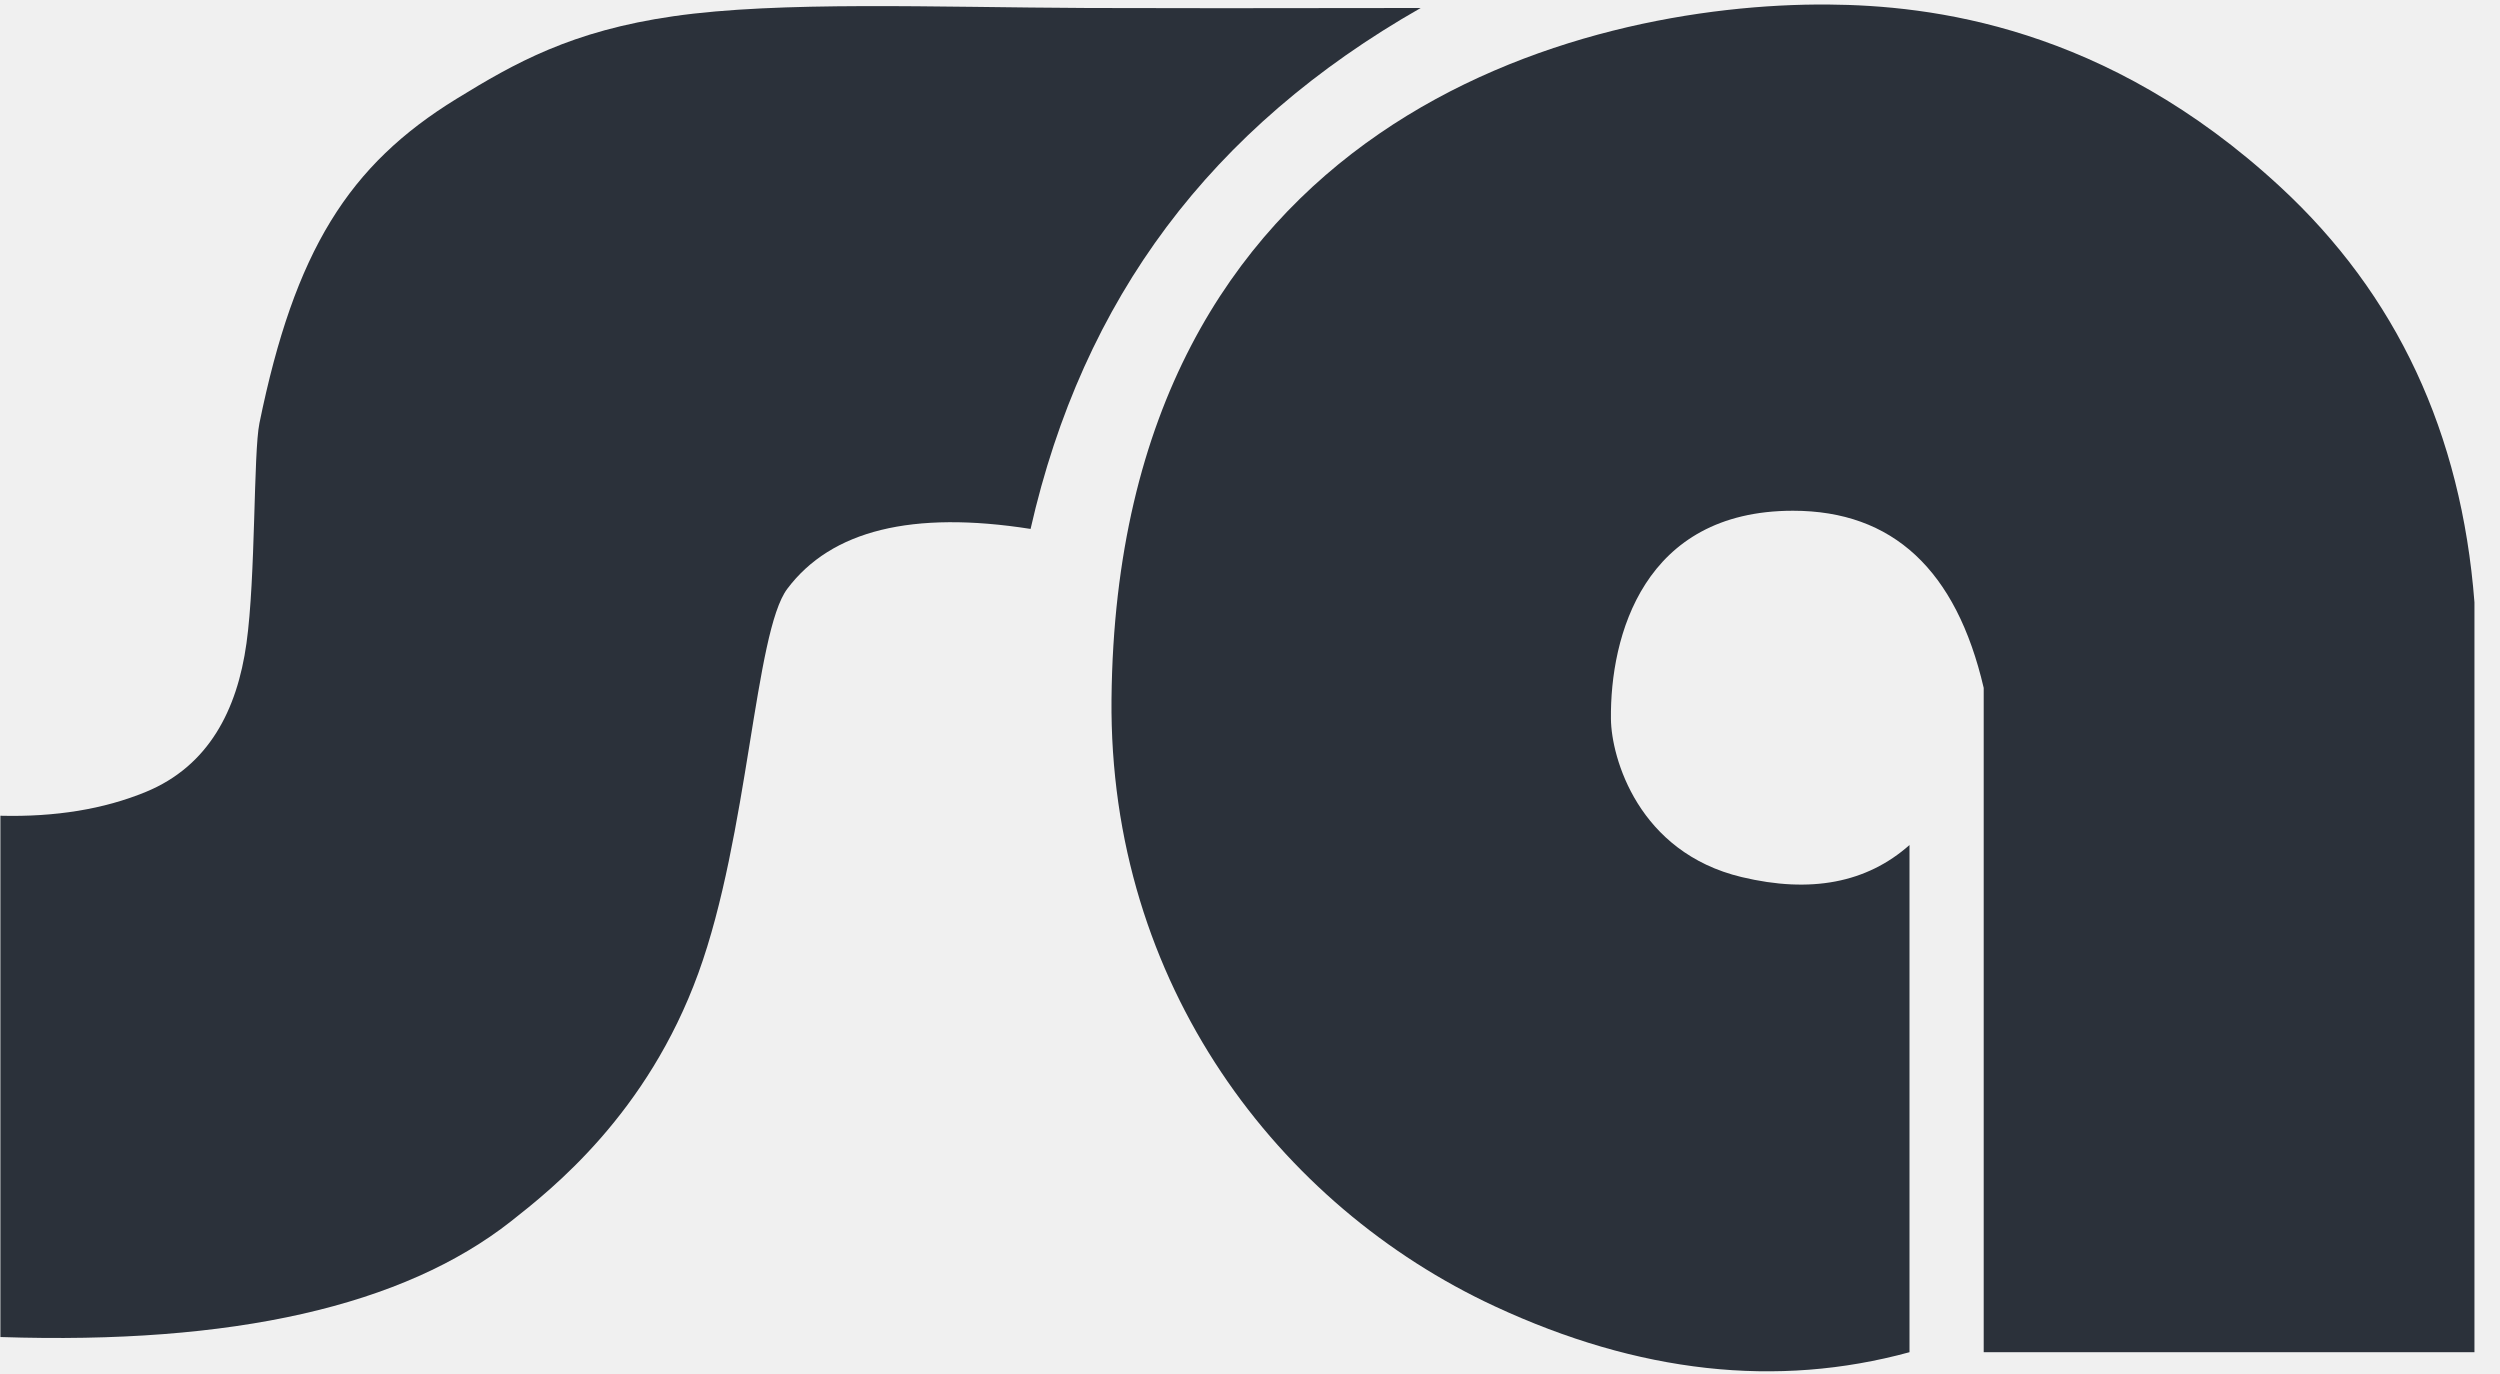
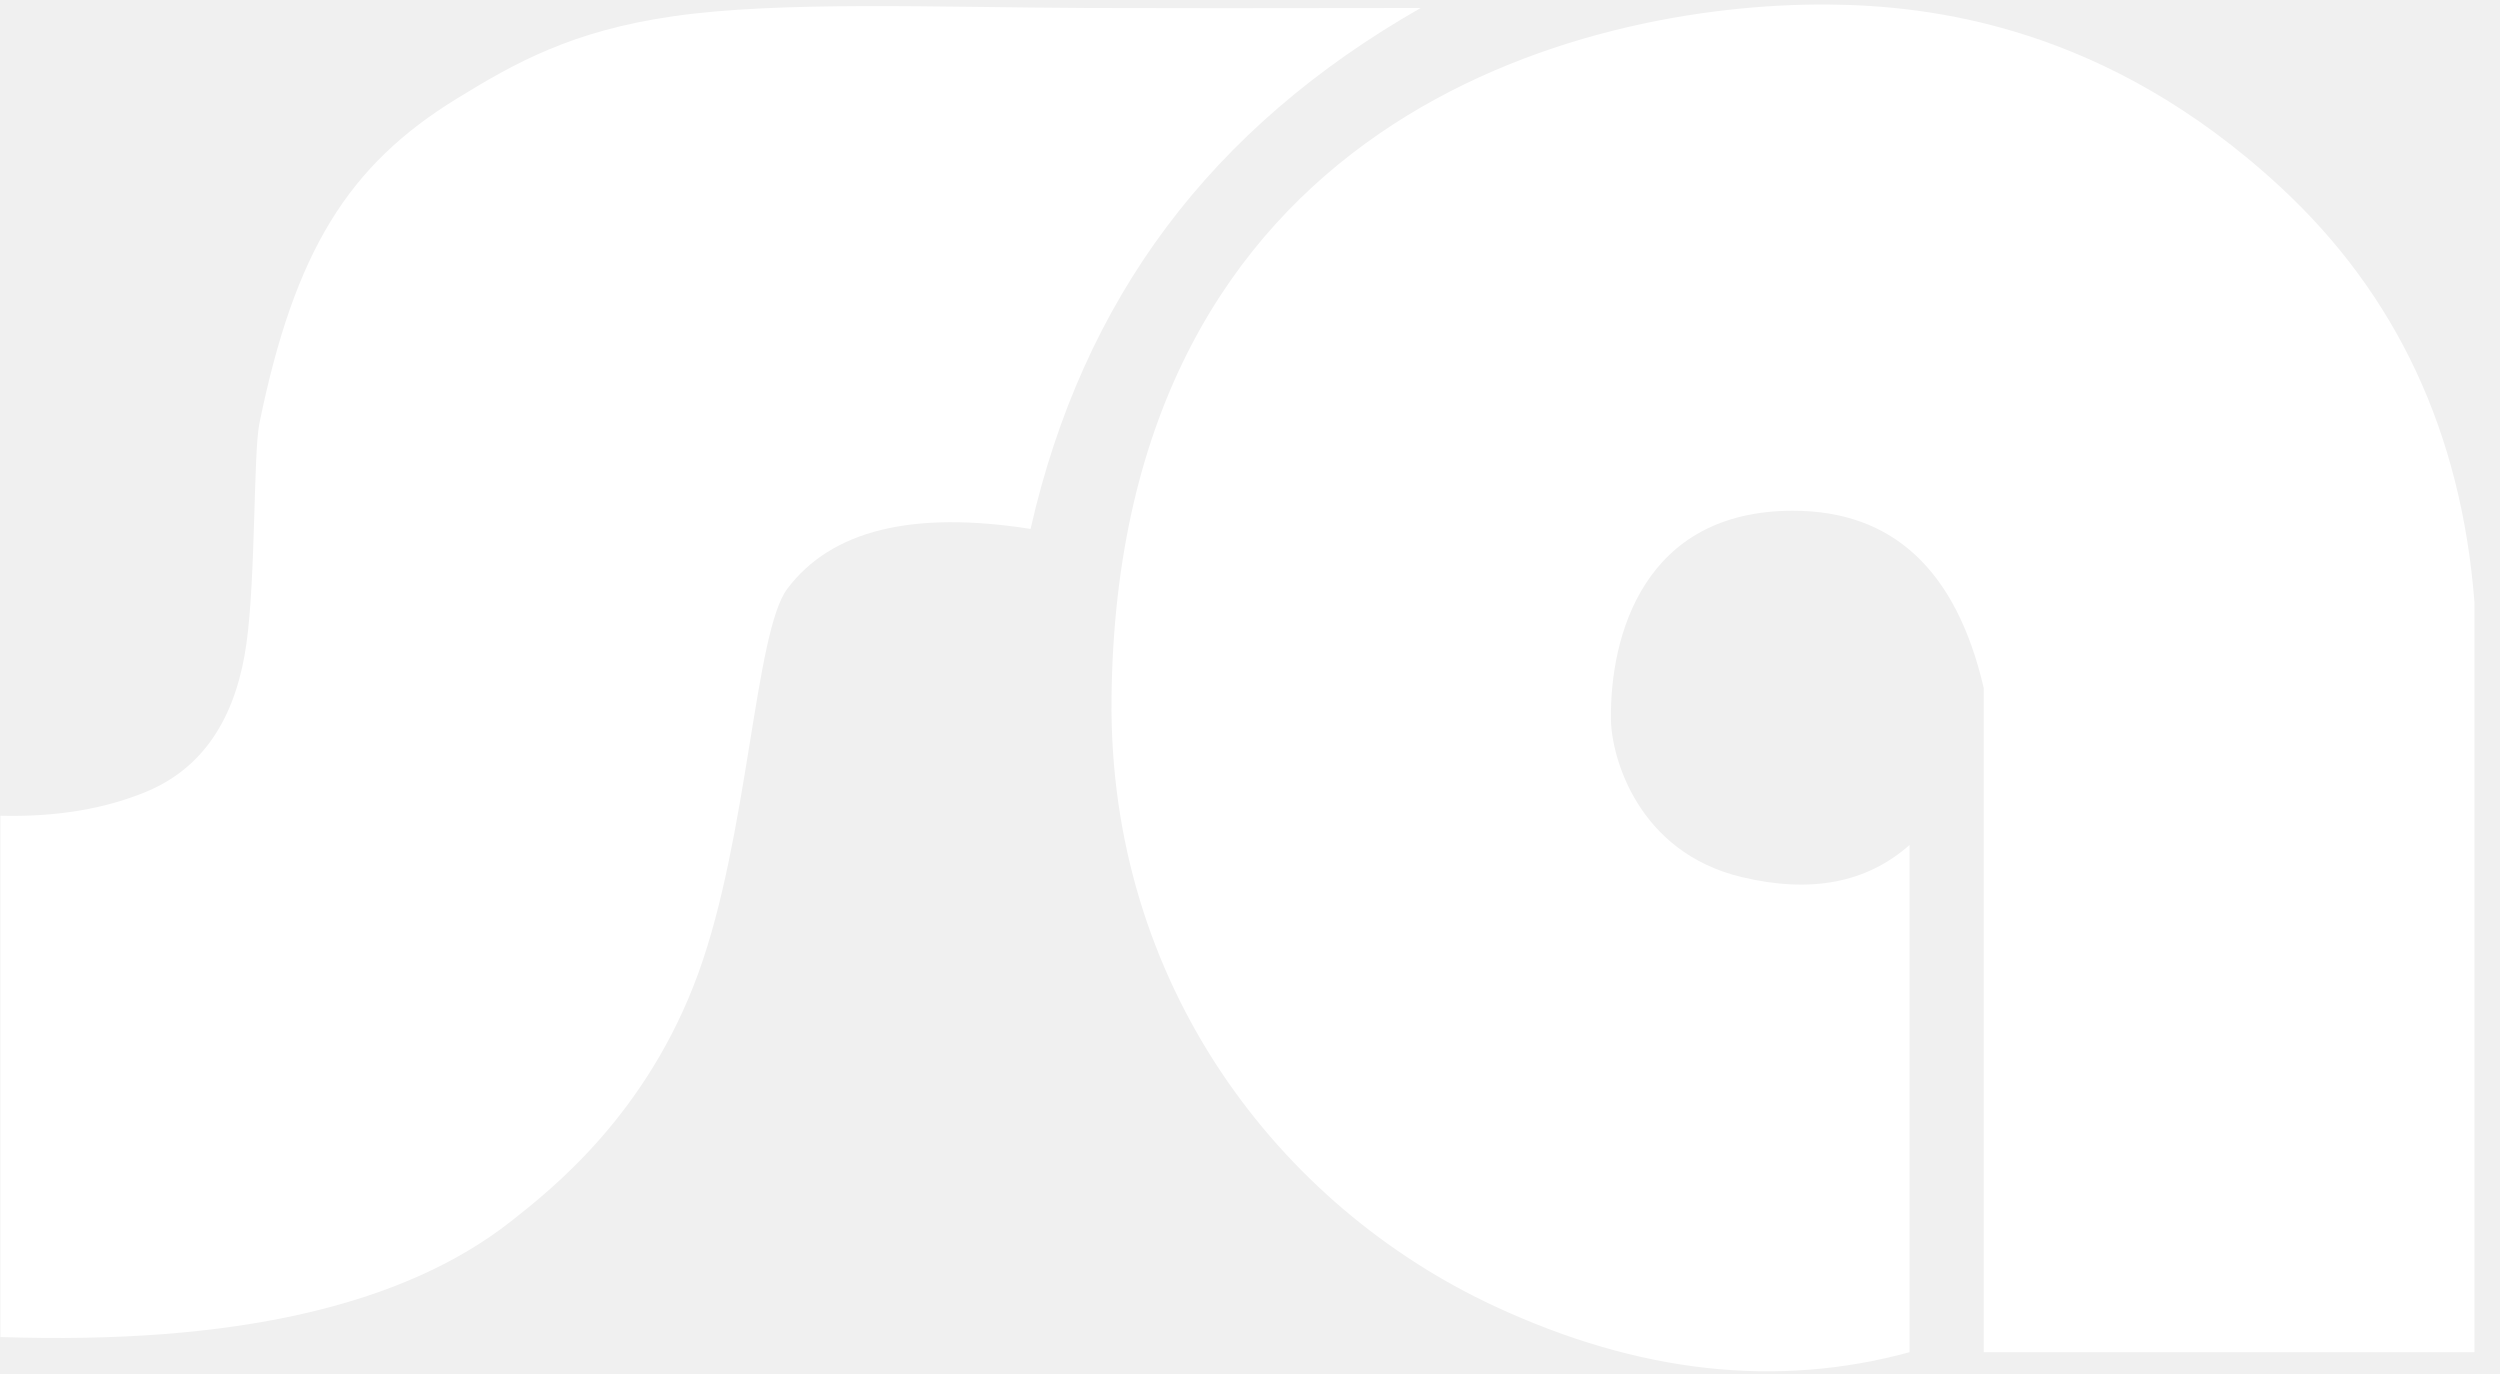
<svg xmlns="http://www.w3.org/2000/svg" width="91px" height="50px" viewBox="0 0 91 50" version="1.1">
  <defs />
  <g id="Page-1" stroke="none" stroke-width="1" fill="none" fill-rule="evenodd">
-     <g id="salogo" fill="#2B313A">
+     <g id="salogo" fill="#FFFFFF">
      <path d="M0.015,29.693 L0.015,48.668 C8.48,48.949 14.677,47.544 18.605,44.452 C20.101,43.275 23.559,40.544 25.421,35.42 C27.242,30.411 27.471,23.012 28.657,21.433 C30.256,19.303 33.208,18.577 37.513,19.253 C38.463,15.065 40.113,11.401 42.463,8.261 C44.814,5.122 47.897,2.465 51.713,0.291 C46.075,0.301 42.036,0.301 39.595,0.291 C33.999,0.266 28.383,0.035 24.518,0.59 C20.808,1.123 18.748,2.287 16.62,3.595 C12.695,6.006 10.726,9.118 9.443,15.406 C9.223,16.481 9.31,20.998 8.971,23.42 C8.633,25.843 7.597,27.882 5.31,28.825 C3.785,29.453 2.02,29.743 0.015,29.693 Z" id="Path" />
      <path d="M72.207,49.22 L90.07,49.22 L90.07,21.923 C89.594,15.762 87.239,10.722 83.004,6.804 C76.652,0.927 70.25,0.195 66.555,0.165 C57.537,0.094 40.665,4.352 40.459,25.442 C40.358,35.831 46.549,43.896 54.407,47.548 C59.646,49.983 64.679,50.54 69.506,49.22 L69.506,30.759 C67.948,32.138 65.912,32.527 63.399,31.926 C59.628,31.026 58.653,27.578 58.638,26.173 C58.604,23.161 59.822,18.591 65.264,18.591 C68.892,18.591 71.207,20.741 72.207,25.04 L72.207,49.22 Z" id="Path-2" />
    </g>
  </g>
</svg>
